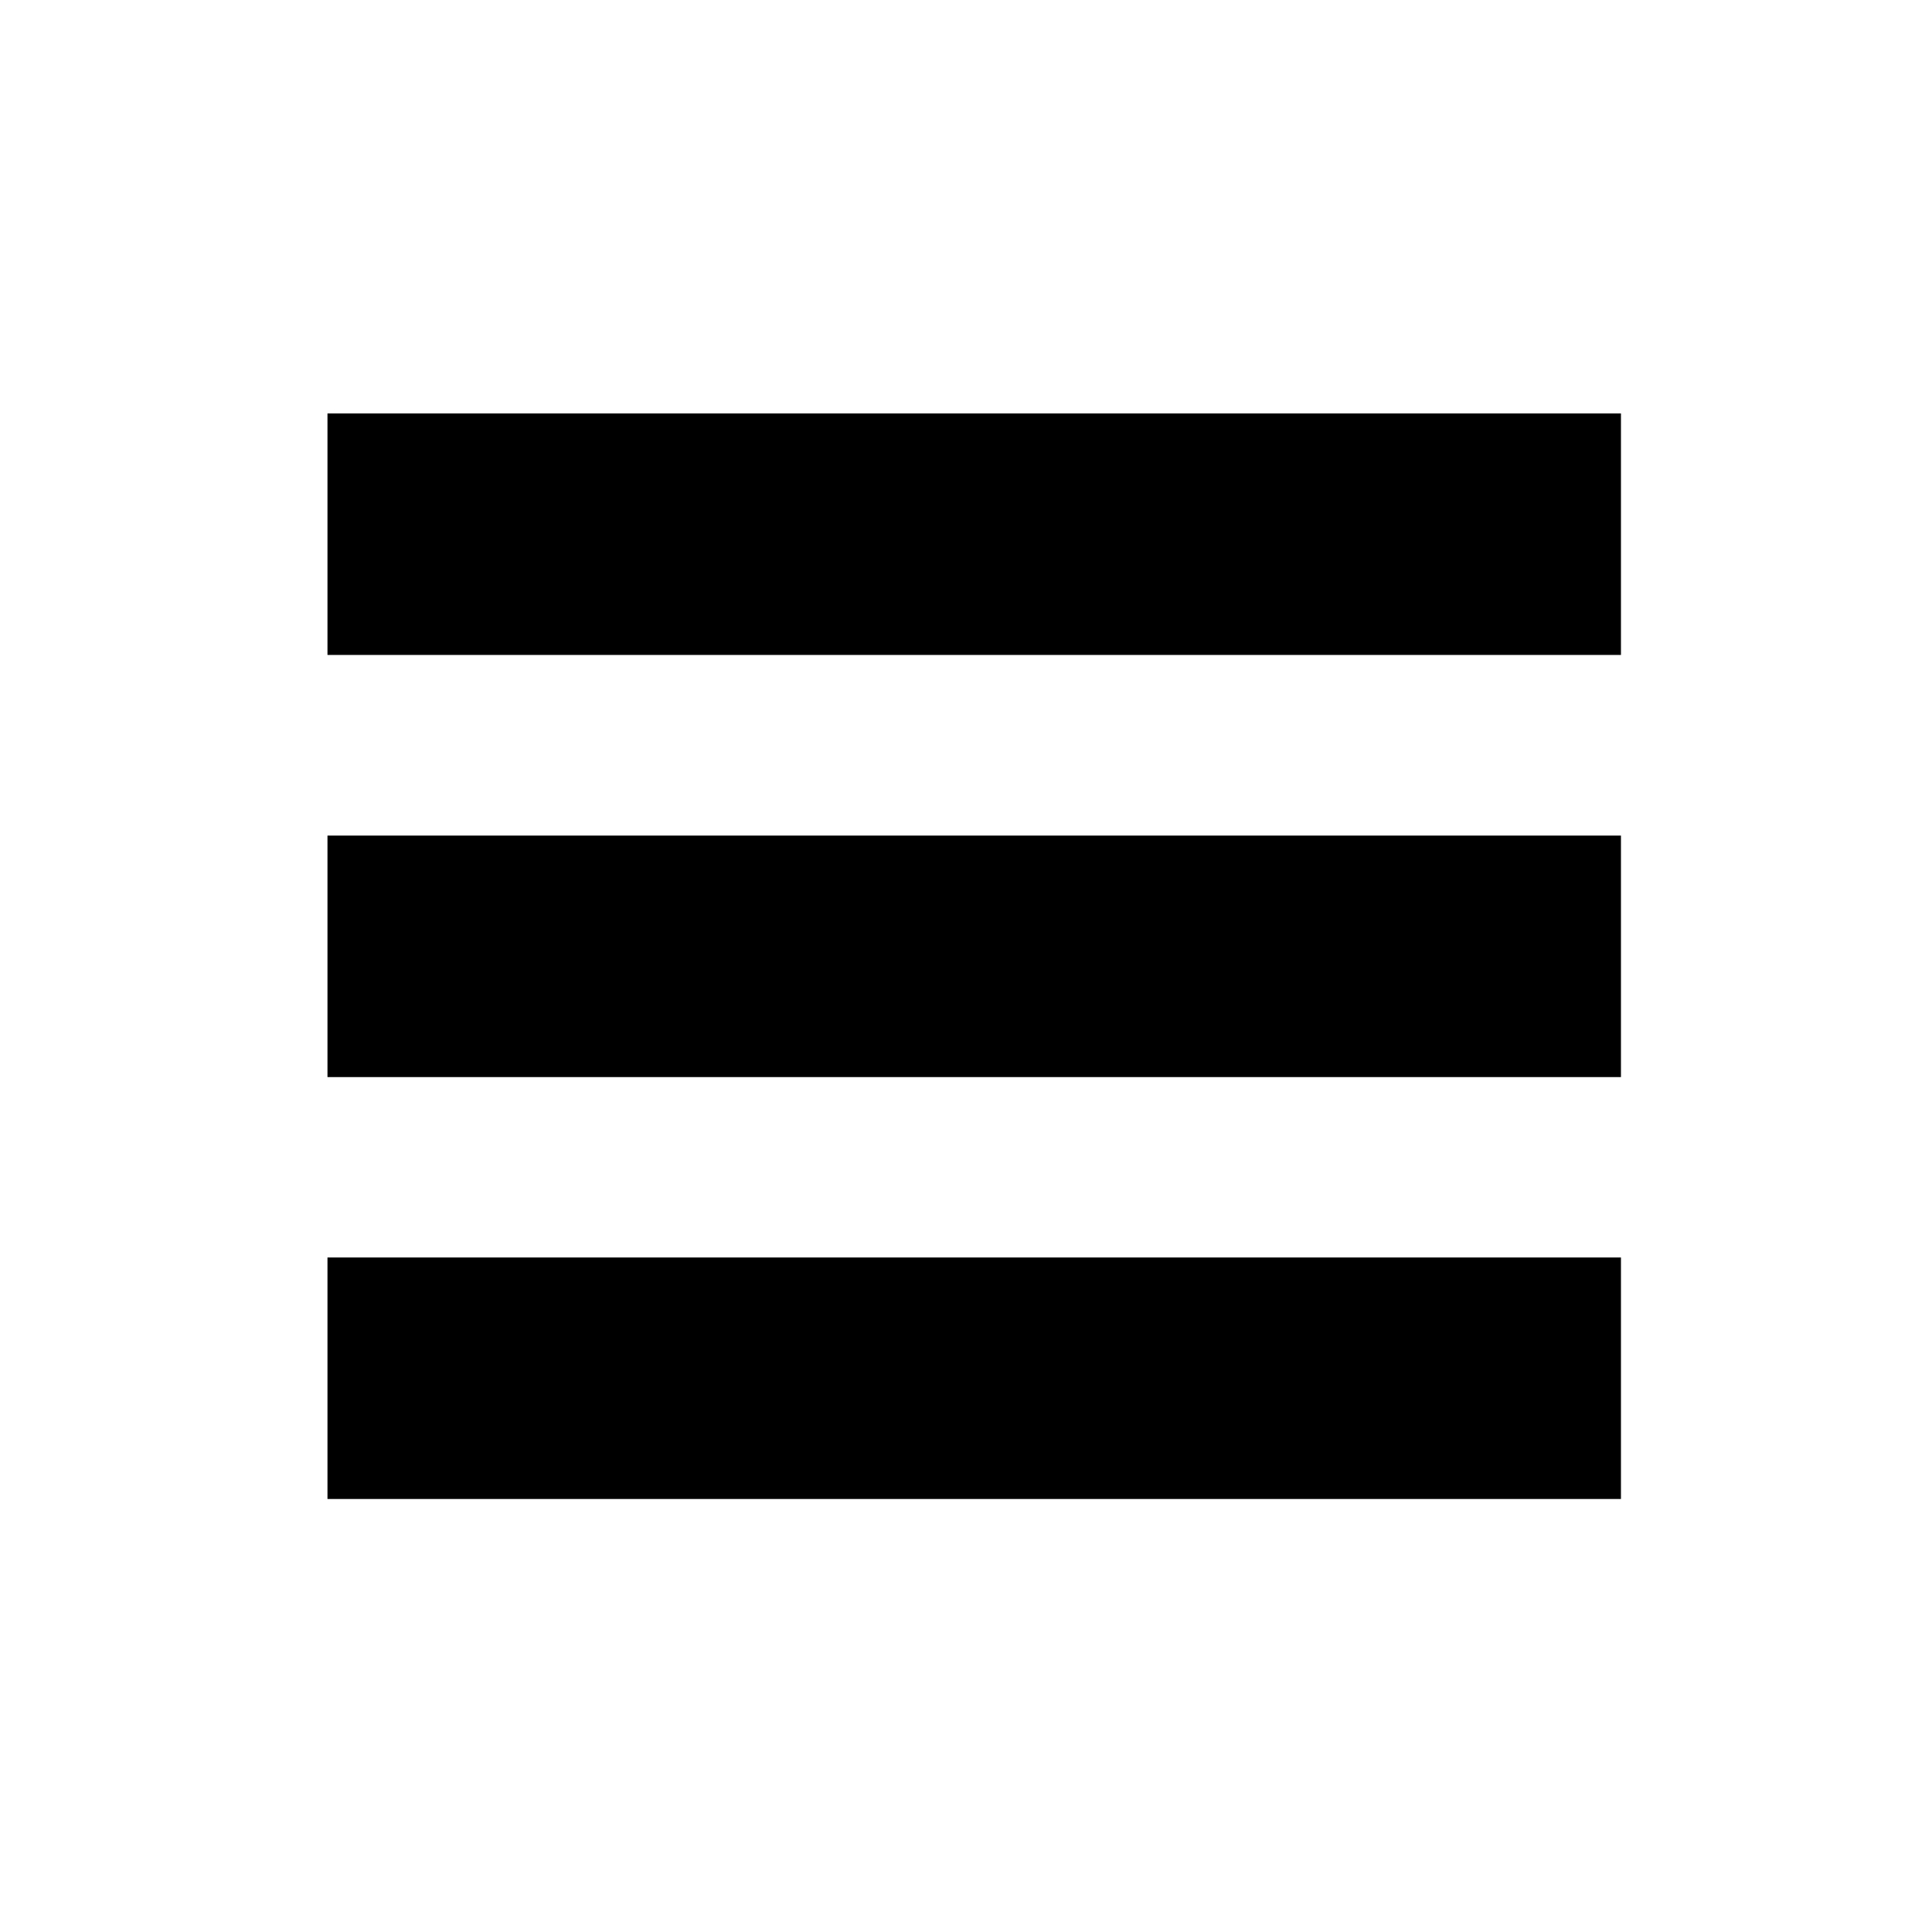
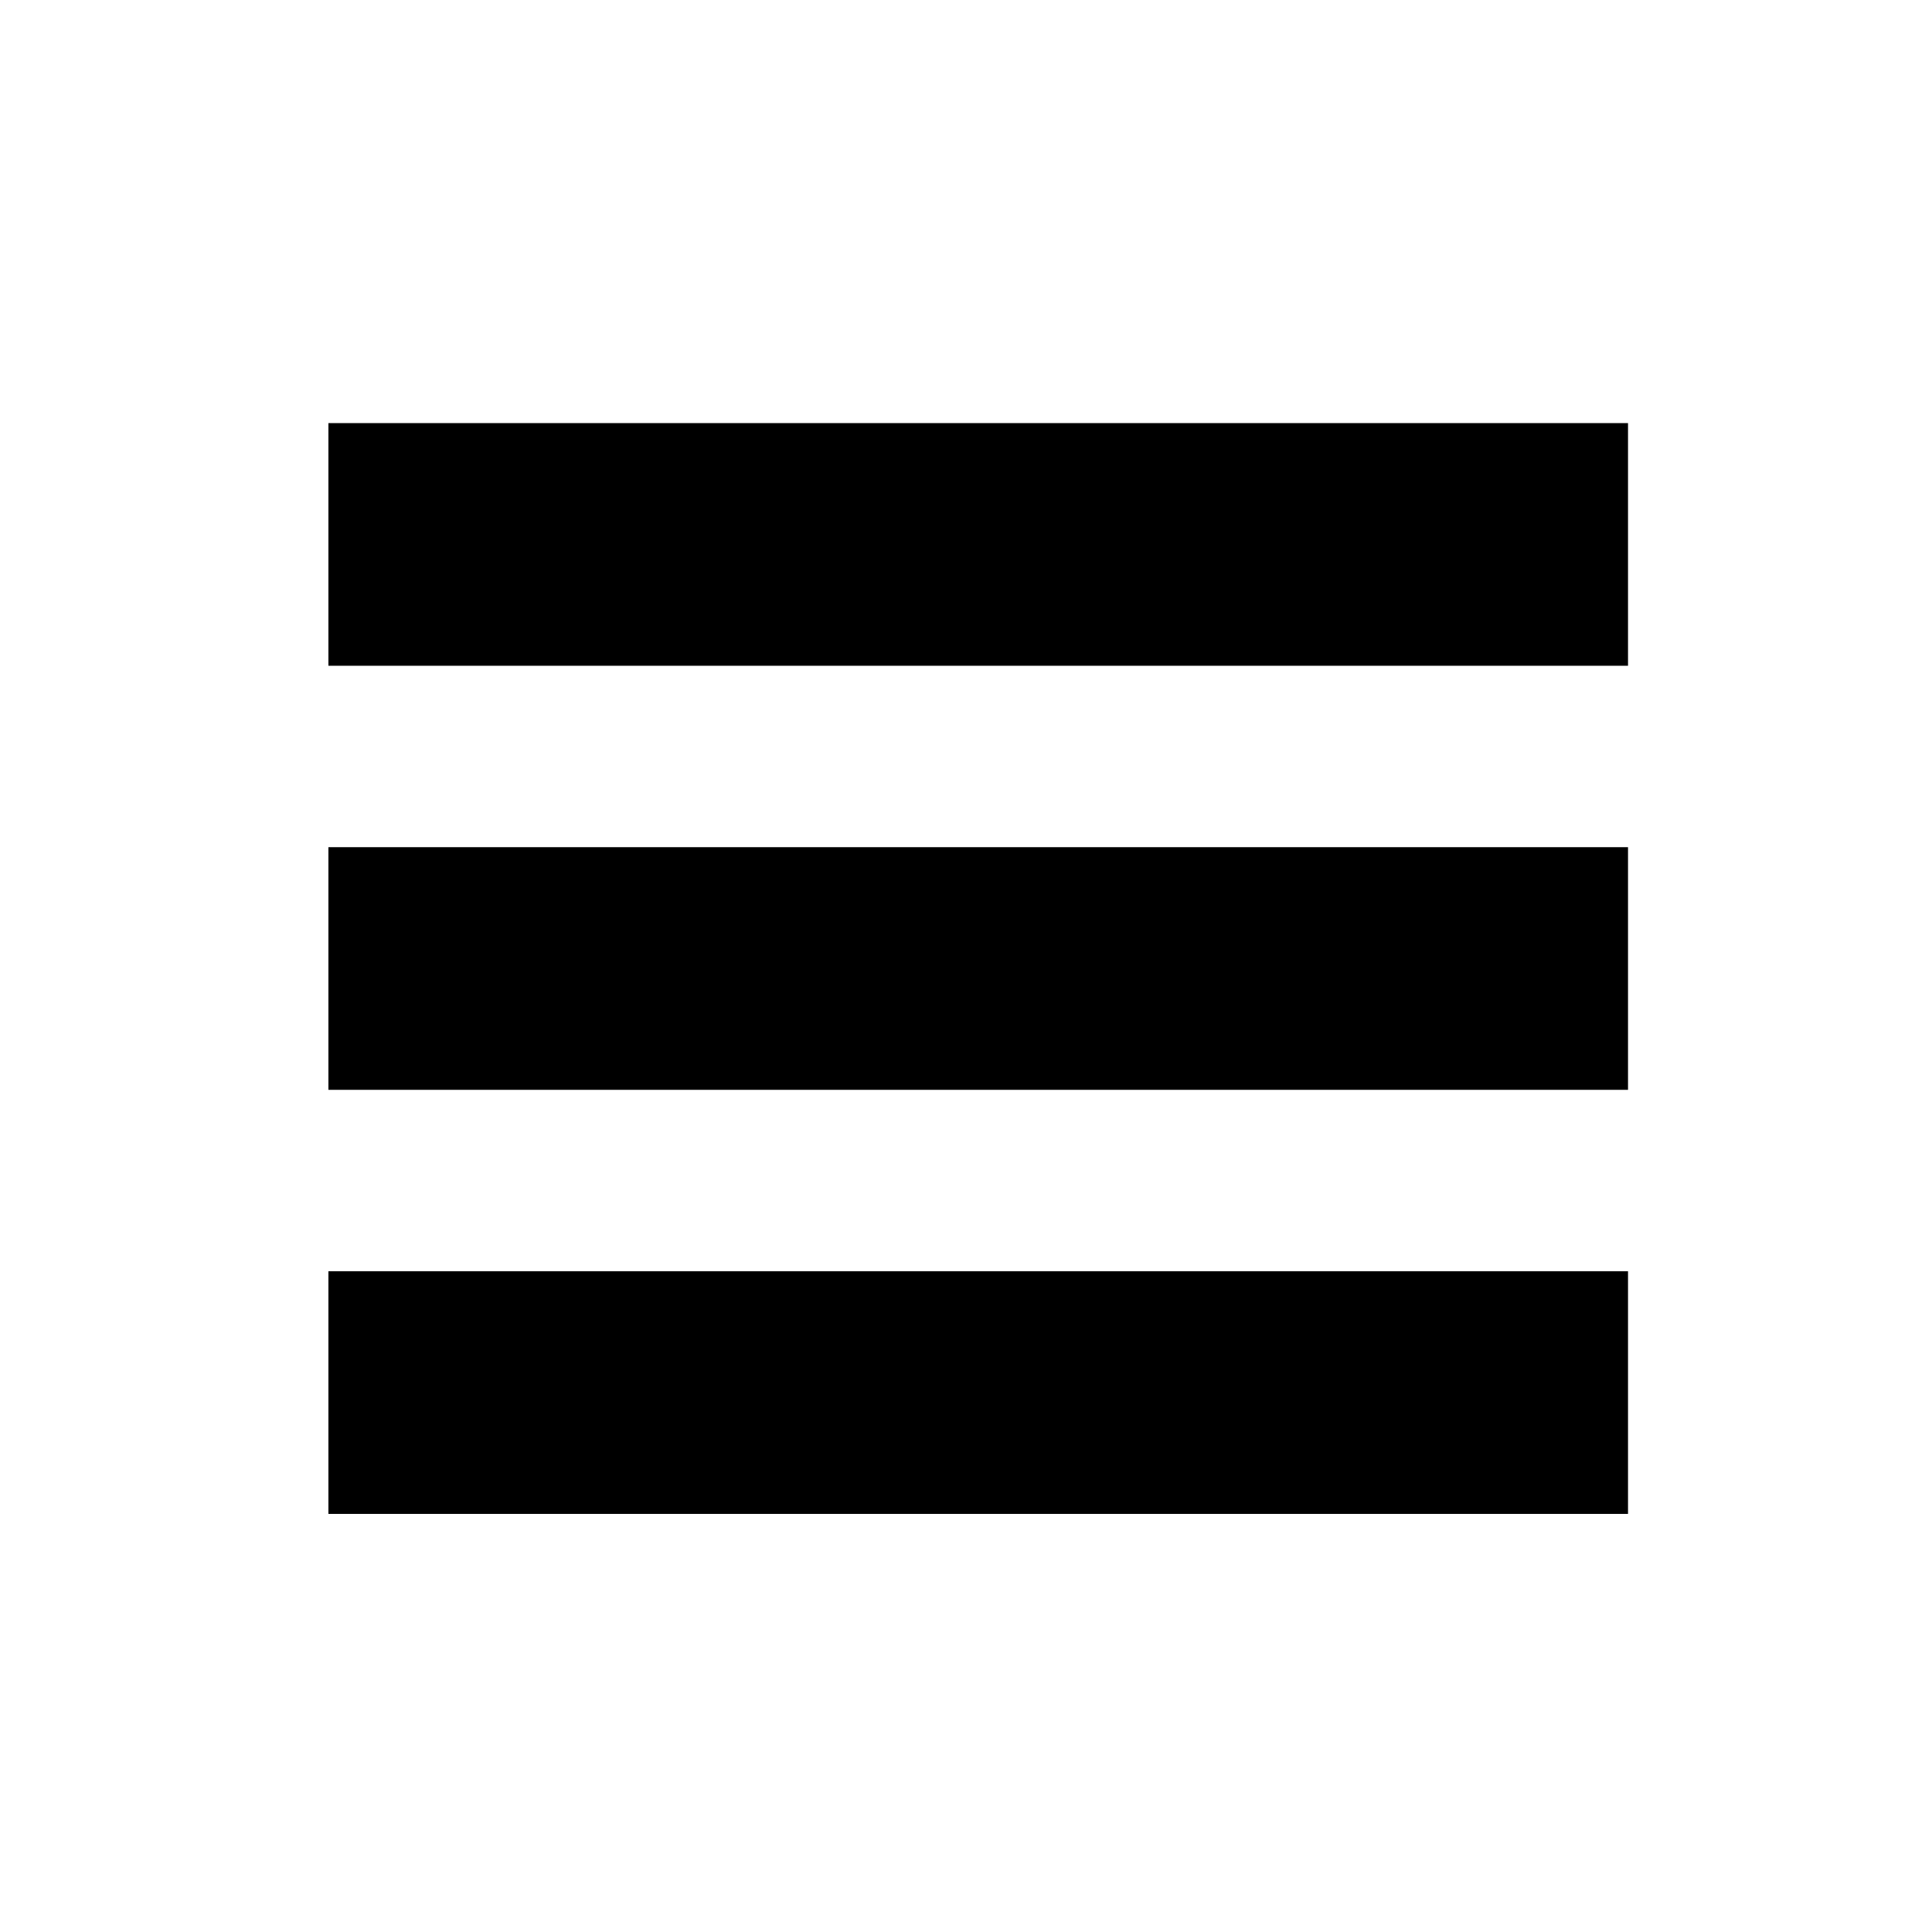
- <svg xmlns="http://www.w3.org/2000/svg" width="8" height="8" viewBox="0 0 8 8" id="svg2" version="1.1">
+ <svg xmlns="http://www.w3.org/2000/svg" width="64" height="64" viewBox="0 0 64 64" id="svg2" version="1.1">
  <defs id="defs8" />
-   <path d="M 1.356,1.712 V 2.712 H 6.712 V 1.712 H 1.356 z" id="path2991" />
-   <path d="m 1.356,3.46 v 1 h 5.356 v -1 H 1.356 z" id="path2989" />
-   <path d="m 1.356,5.207 v 1 h 5.356 v -1 H 1.356 z" id="path4" />
+   <path d="m 10.879,14.016 v 8.038 H 53.93 V 14.016 H 10.879 z" id="path2991" />
+   <path d="m 10.879,28.064 v 8.038 H 53.93 V 28.064 H 10.879 z" id="path2989" />
+   <path d="m 10.879,42.112 v 8.038 H 53.93 V 42.112 H 10.879 z" id="path4" />
</svg>
